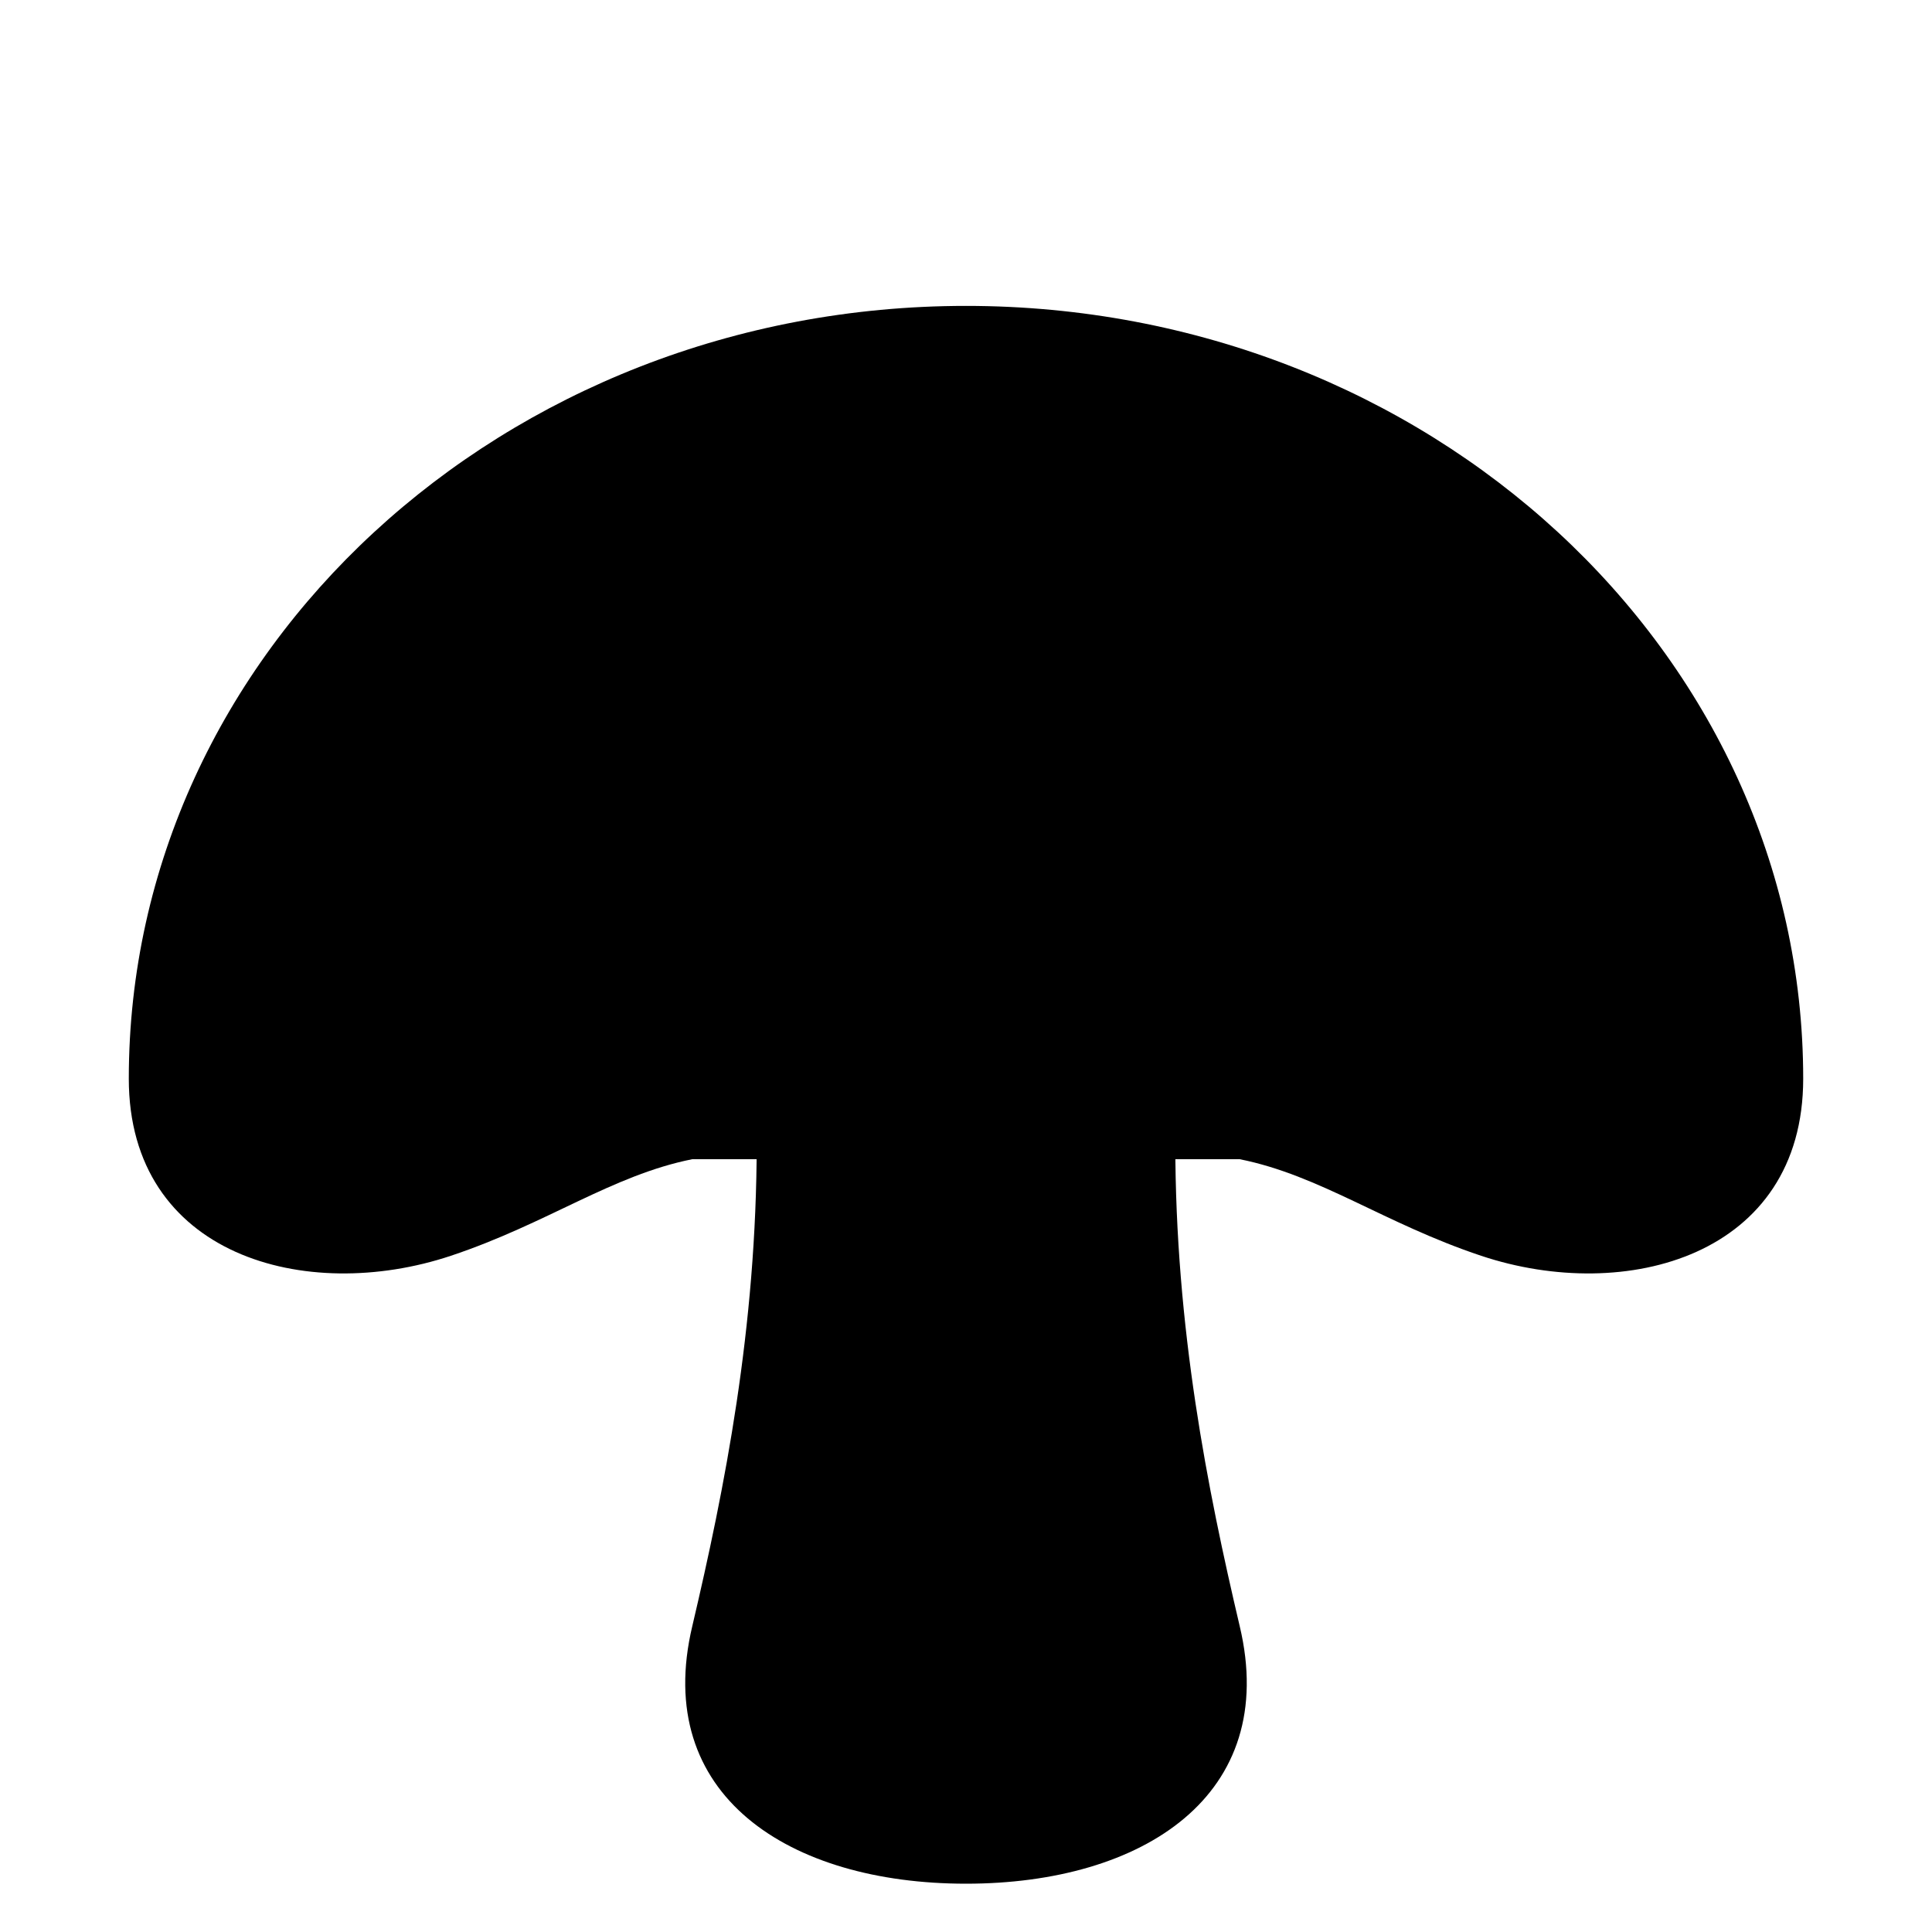
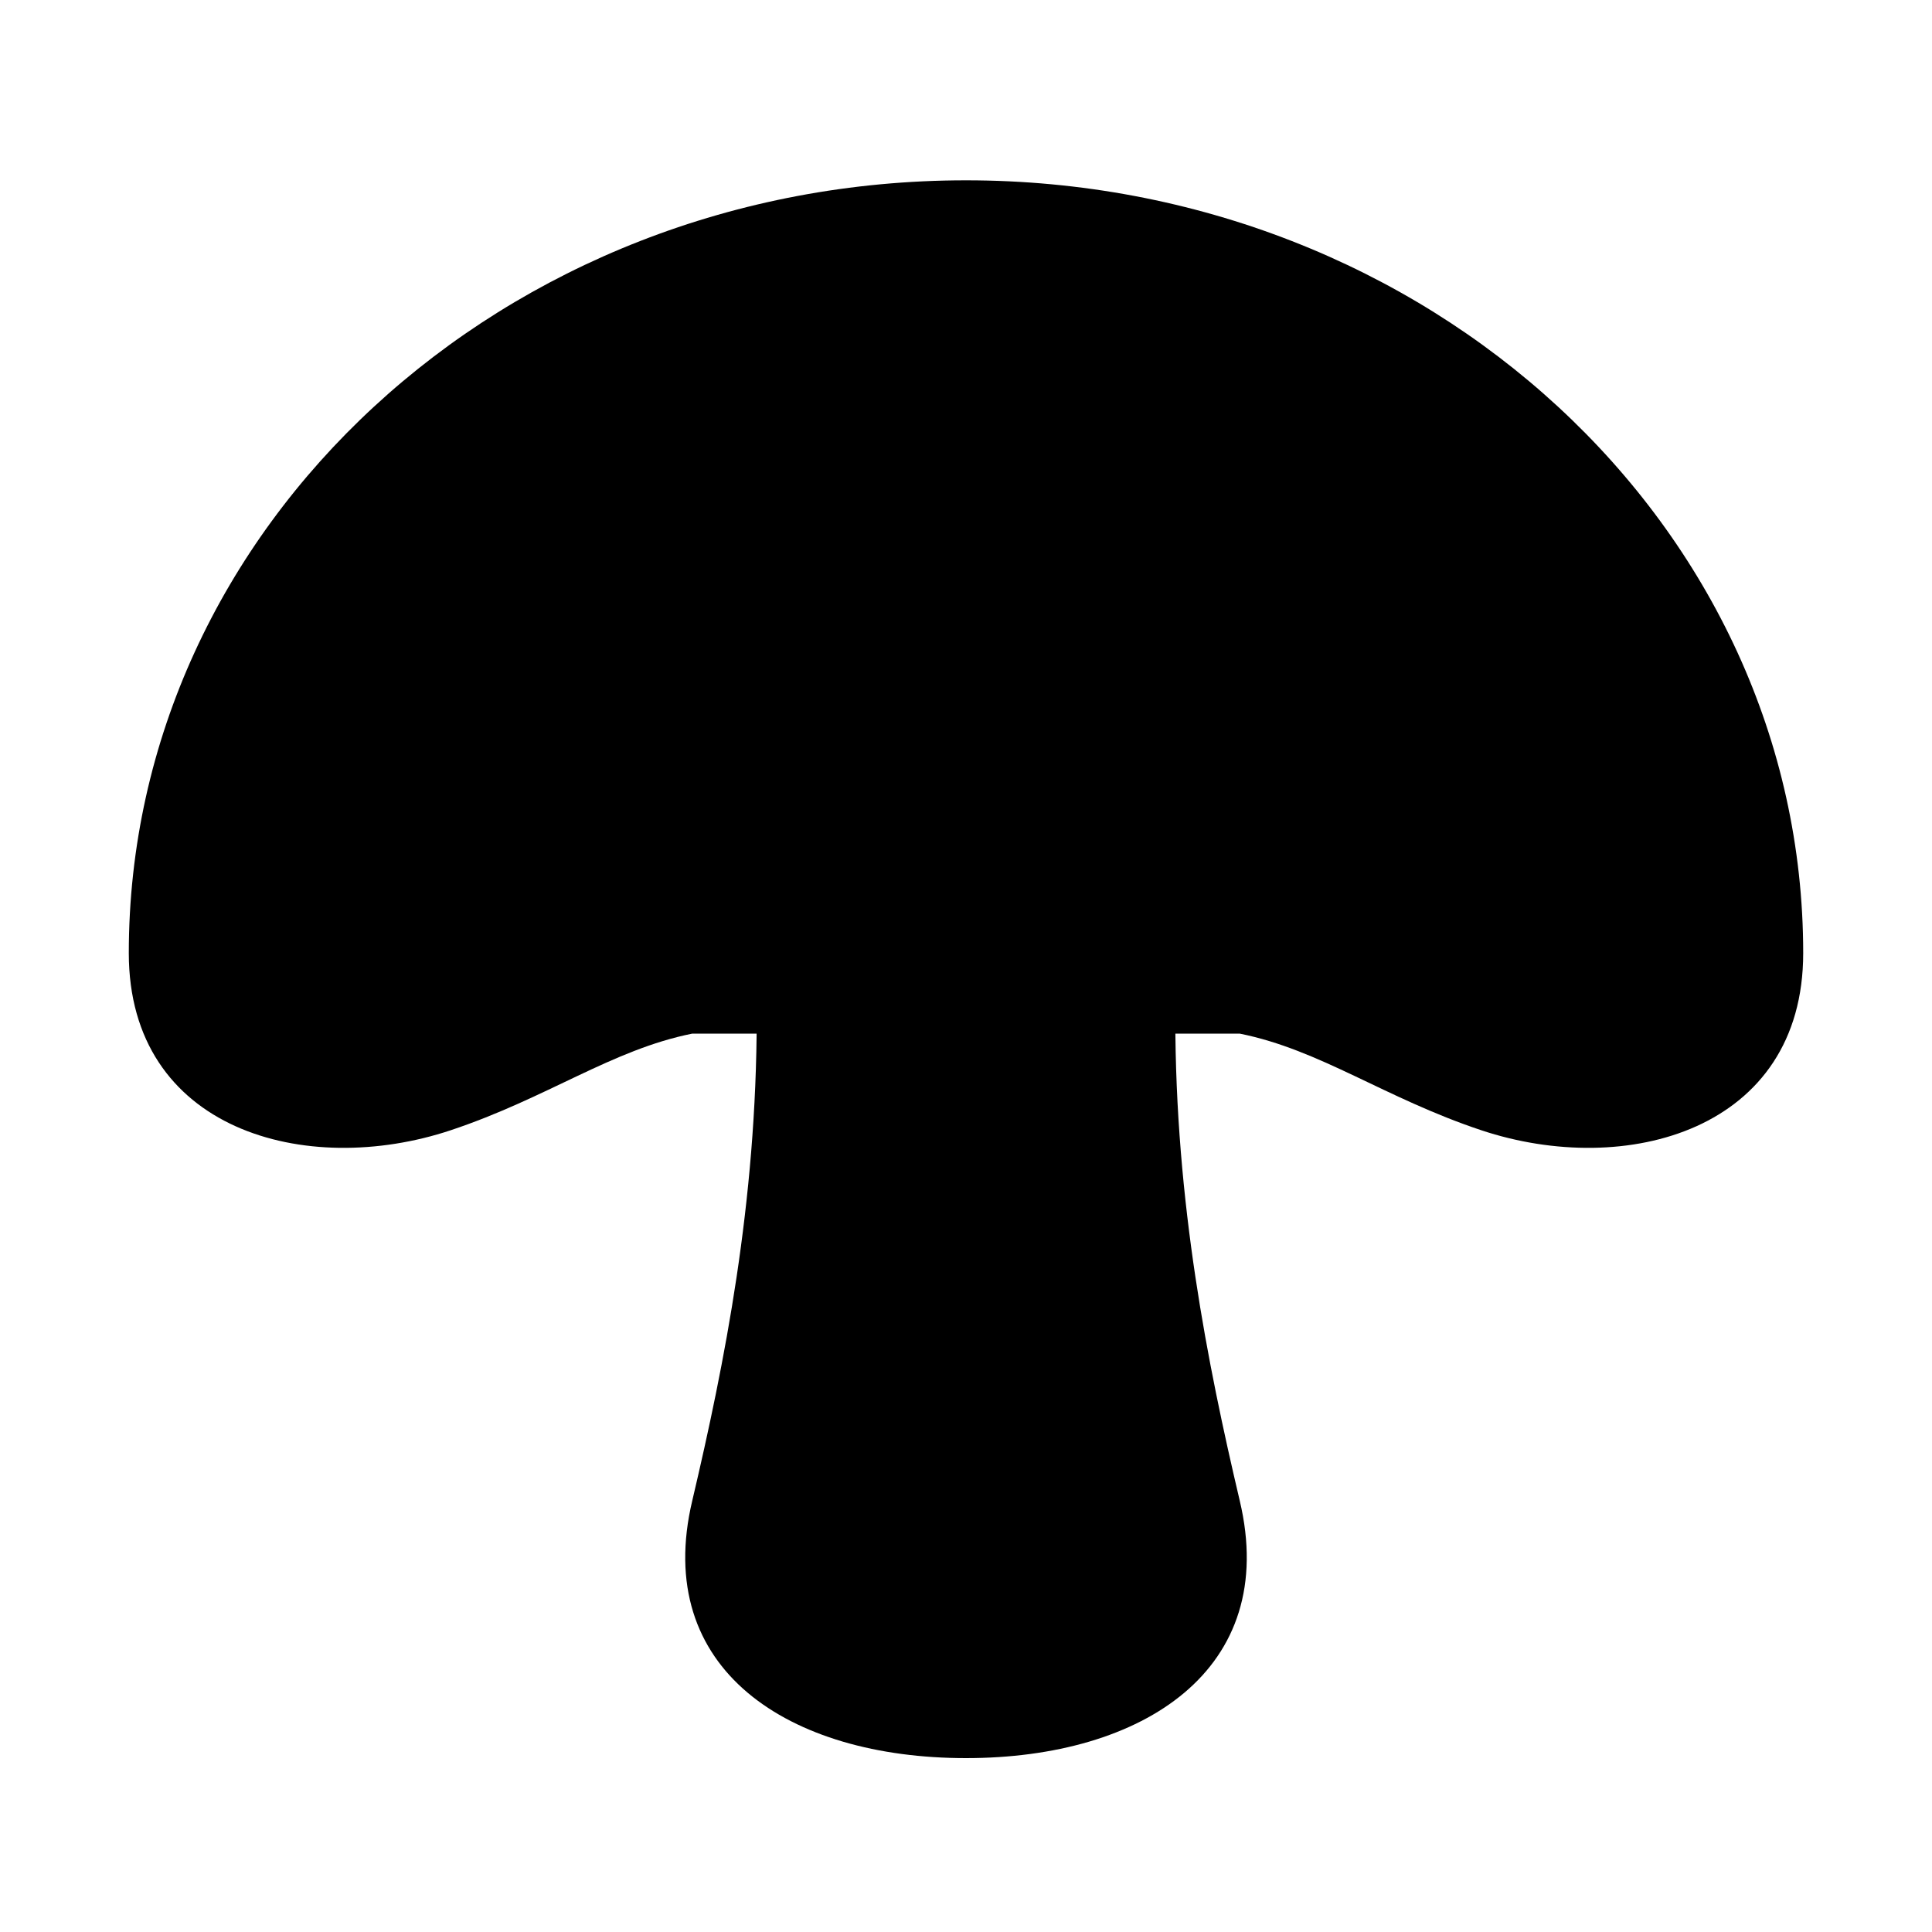
<svg xmlns="http://www.w3.org/2000/svg" version="1.1" id="mushroom" width="24" height="24" viewBox="0 0 24 24">
-   <path d="M 1.6,13.4 A 10.4,9.6 0 0 1 22.4,13.4 C 22.4,15.6 20.2,16.2 18.4,15.6 C 17.2,15.2 16.4,14.6 15.4,14.4 L 8.6,14.4 C 7.6,14.6 6.8,15.2 5.6,15.6 C 3.8,16.2 1.6,15.6 1.6,13.4 Z M 9.4,14.2 L 14.6,14.2 C 14.6,16.5 15,18.5 15.4,20.2 C 15.9,22.3 14.2,23.4 12,23.4 C 9.8,23.4 8.1,22.3 8.6,20.2 C 9,18.5 9.4,16.5 9.4,14.2 Z" />
+   <path d="M 1.6,11.84 A 10.4,9.6 0 0 1 22.4,11.84 C 22.4,14.04 20.2,14.64 18.4,14.04 C 17.2,13.64 16.4,13.04 15.4,12.84 L 8.6,12.84 C 7.6,13.04 6.8,13.64 5.6,14.04 C 3.8,14.64 1.6,14.04 1.6,11.84 Z M 9.4,12.64 L 14.6,12.64 C 14.6,14.94 15,16.94 15.4,18.64 C 15.9,20.74 14.2,21.84 12,21.84 C 9.8,21.84 8.1,20.74 8.6,18.64 C 9,16.94 9.4,14.94 9.4,12.64 Z" />
</svg>
